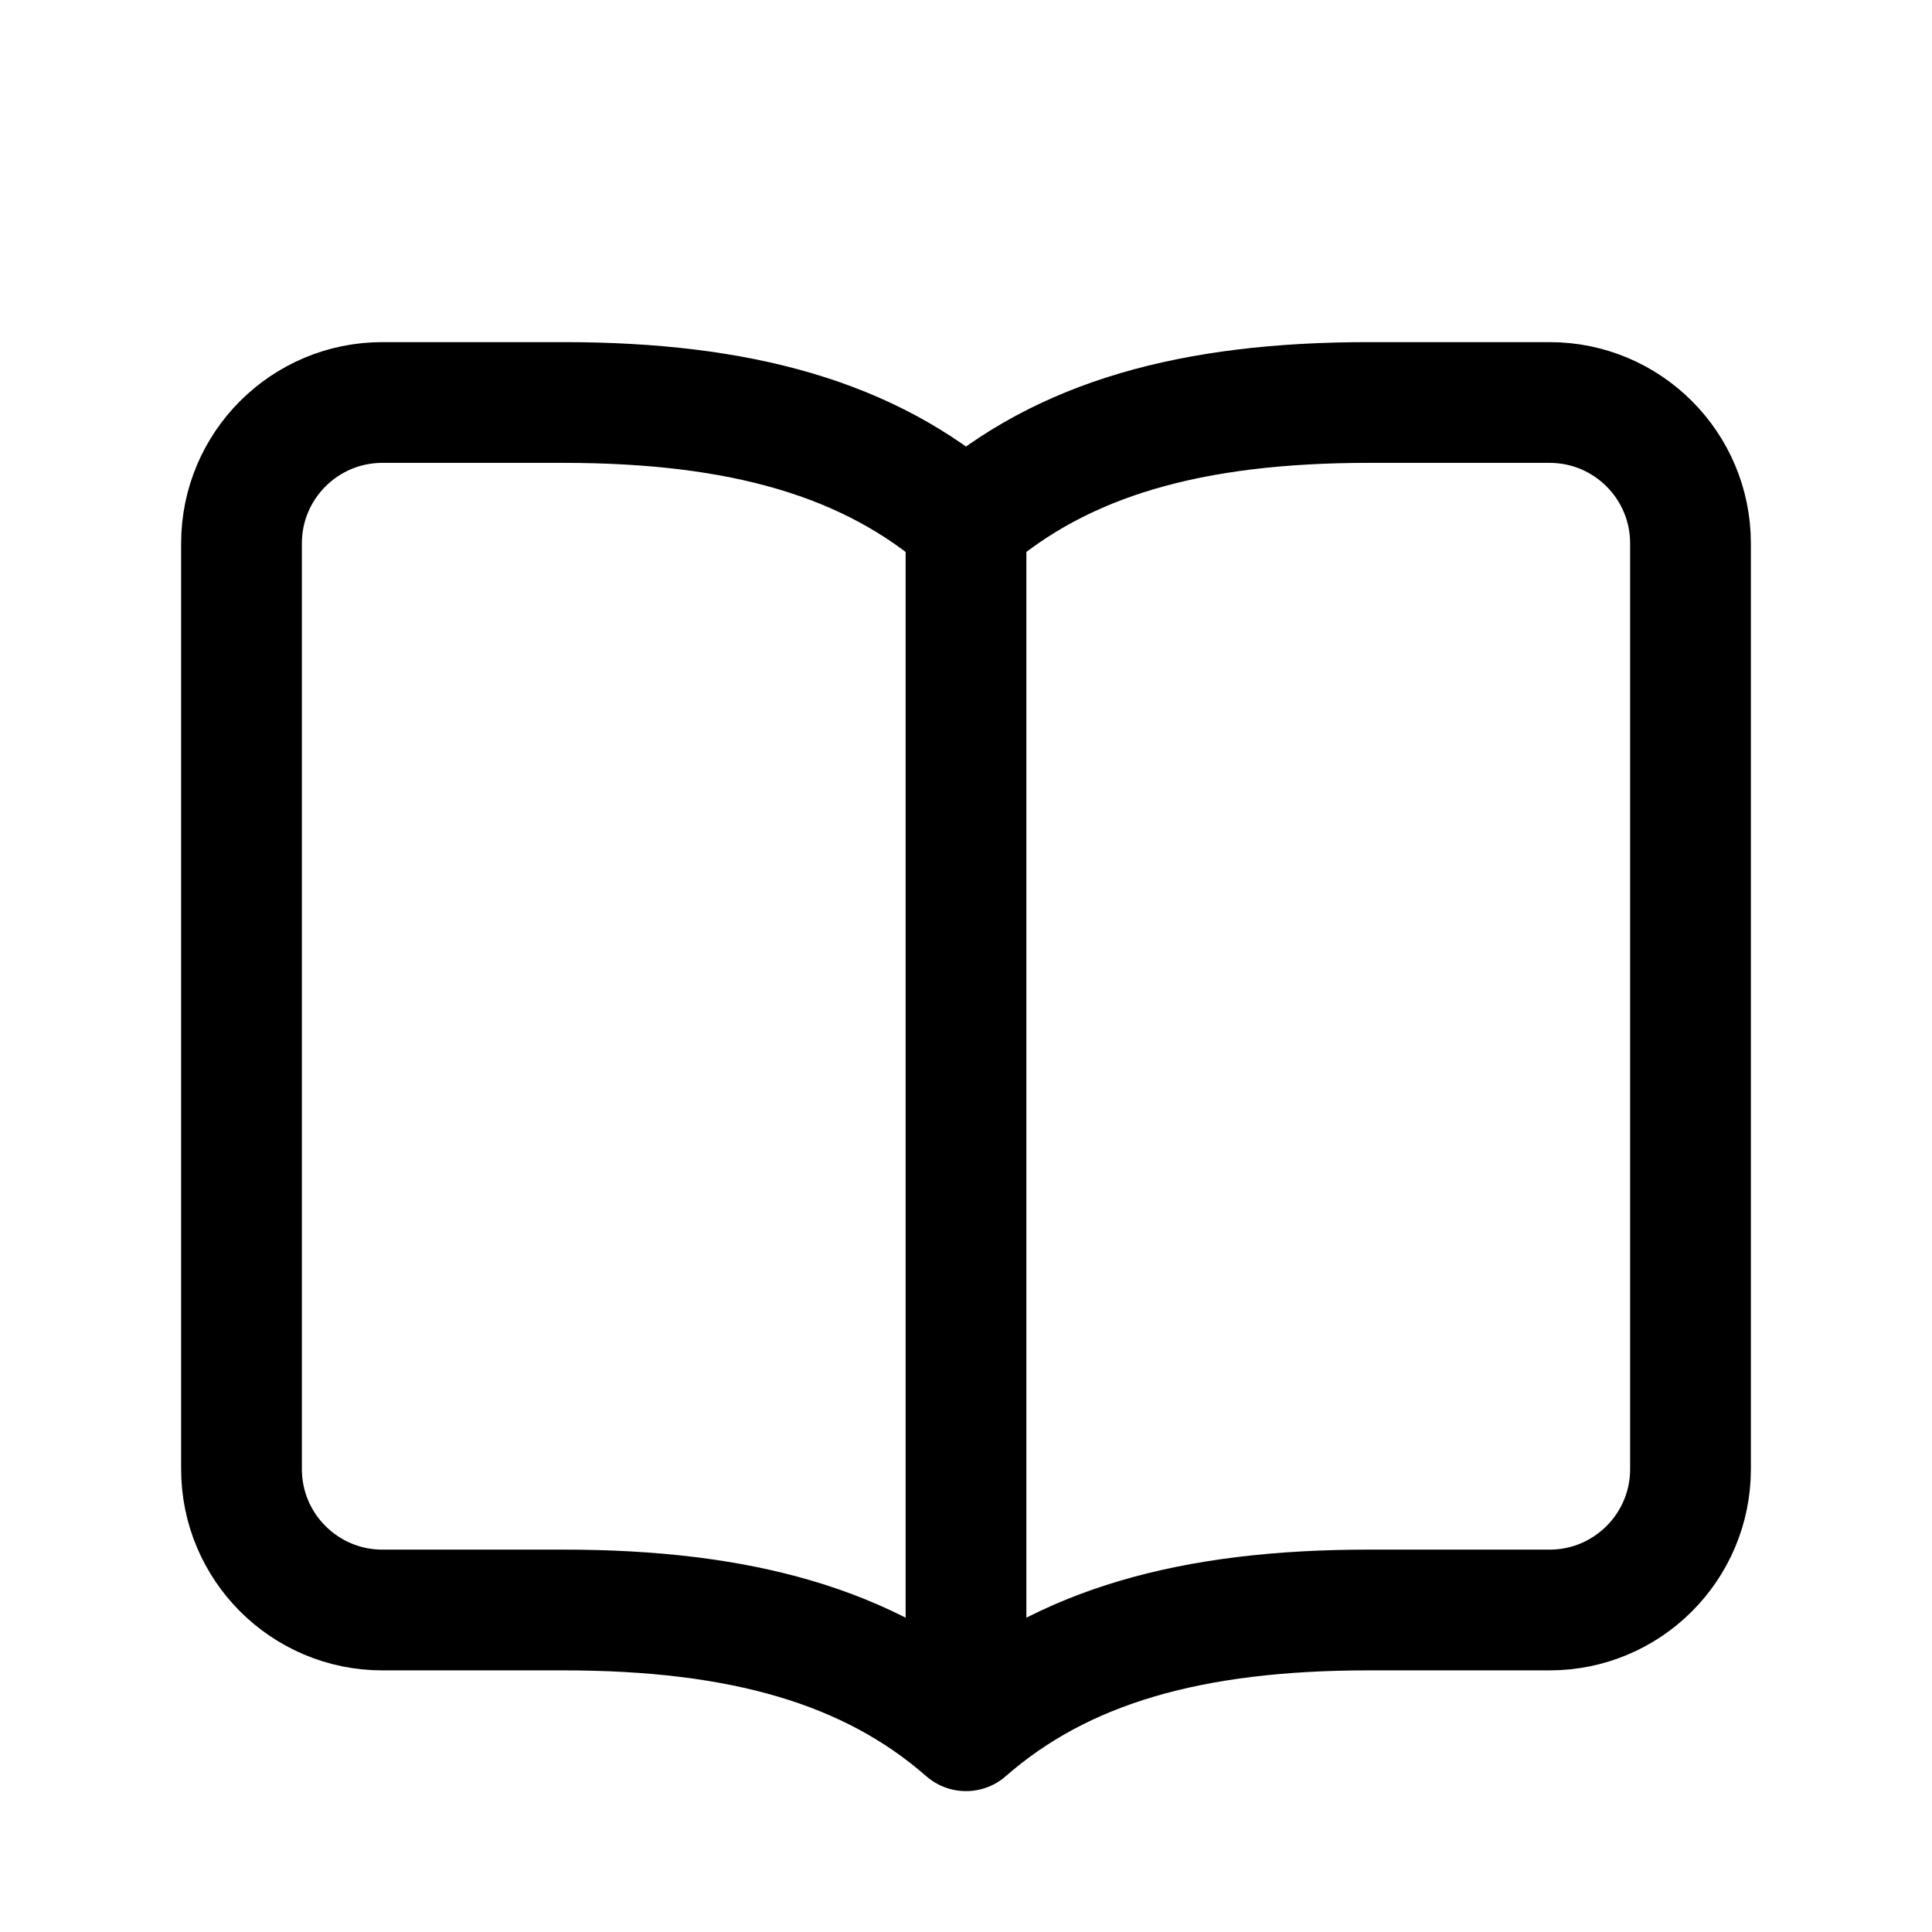
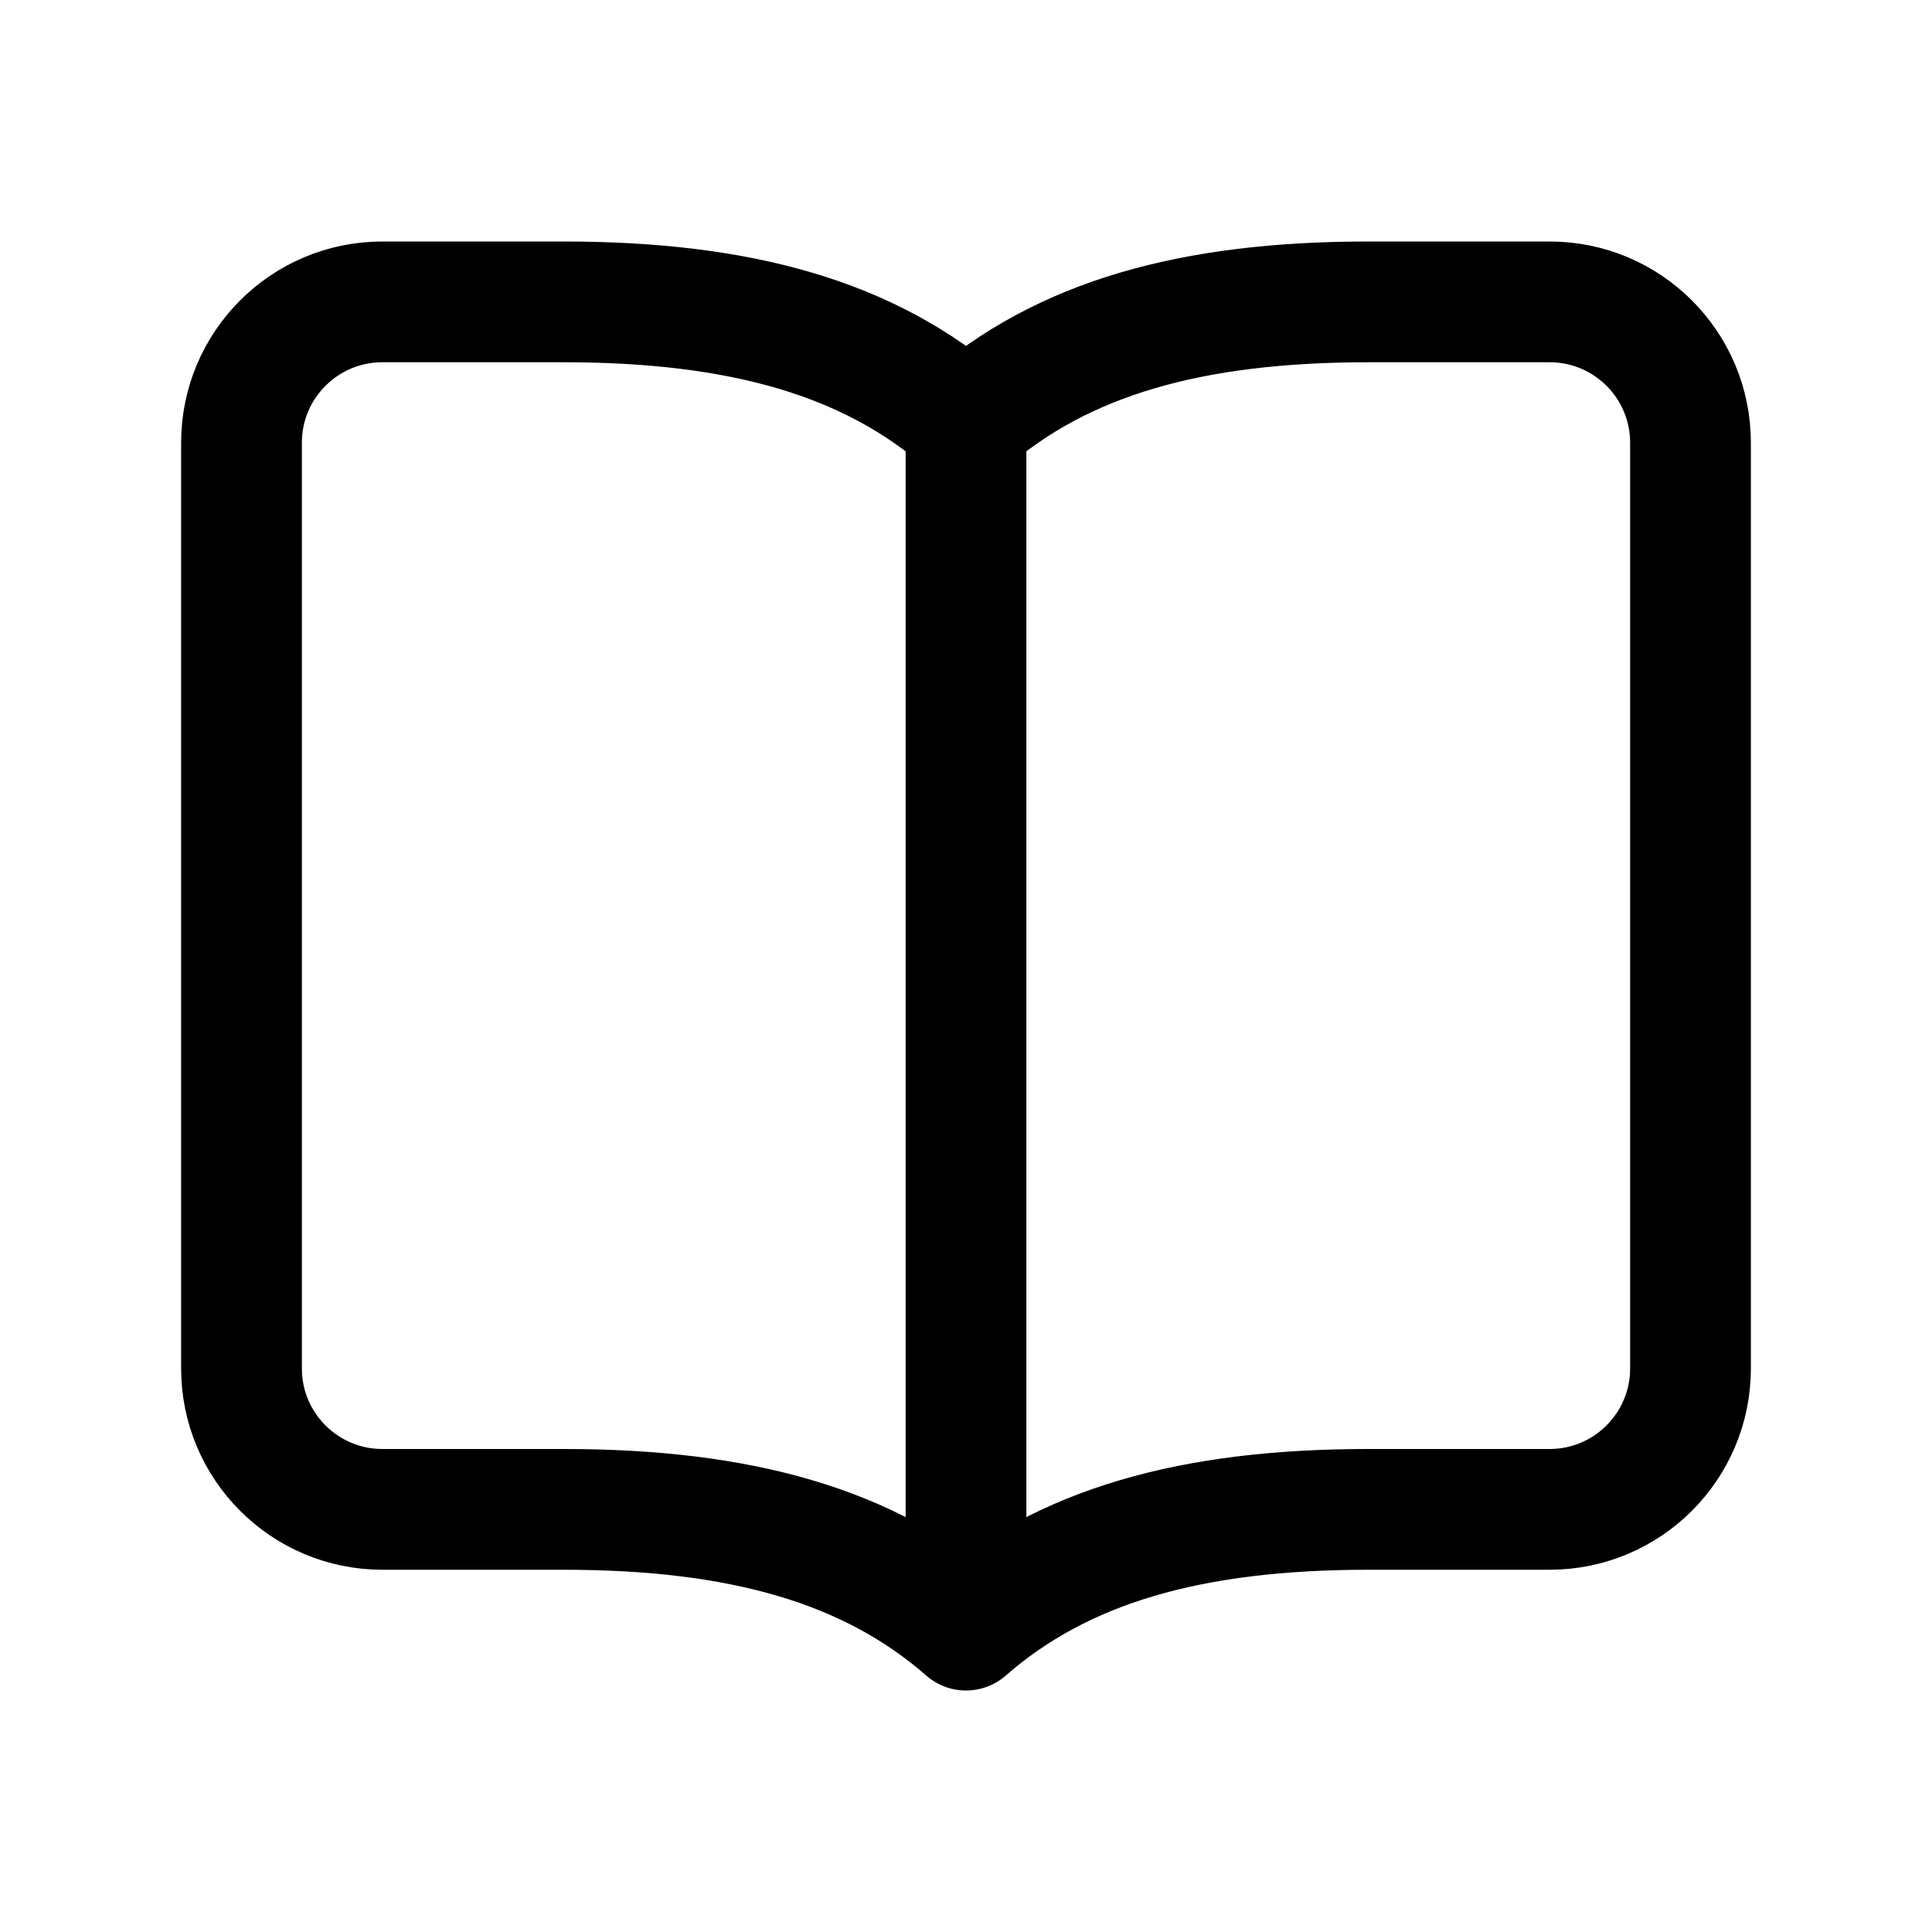
- <svg xmlns="http://www.w3.org/2000/svg" width="24" height="24" viewBox="0 0 24 24" fill="none">
+ <svg xmlns="http://www.w3.org/2000/svg" width="24" height="24" viewBox="0 1.25 24 24" fill="none">
  <path d="M12 6.5C10.8 5.45 9.2 5 7 5H4.75A1.75 1.75 0 0 0 3 6.75v11.5C3 19.216 3.784 20 4.75 20H7c2.2 0 3.8.45 5 1.5m0-15C13.2 5.45 14.8 5 17 5h2.25A1.75 1.75 0 0 1 21 6.75v11.5c0 .966-.784 1.75-1.75 1.75H17c-2.2 0-3.8.45-5 1.5m0-15v15" stroke="currentColor" stroke-width="1.5" stroke-linecap="round" stroke-linejoin="round" />
</svg>
